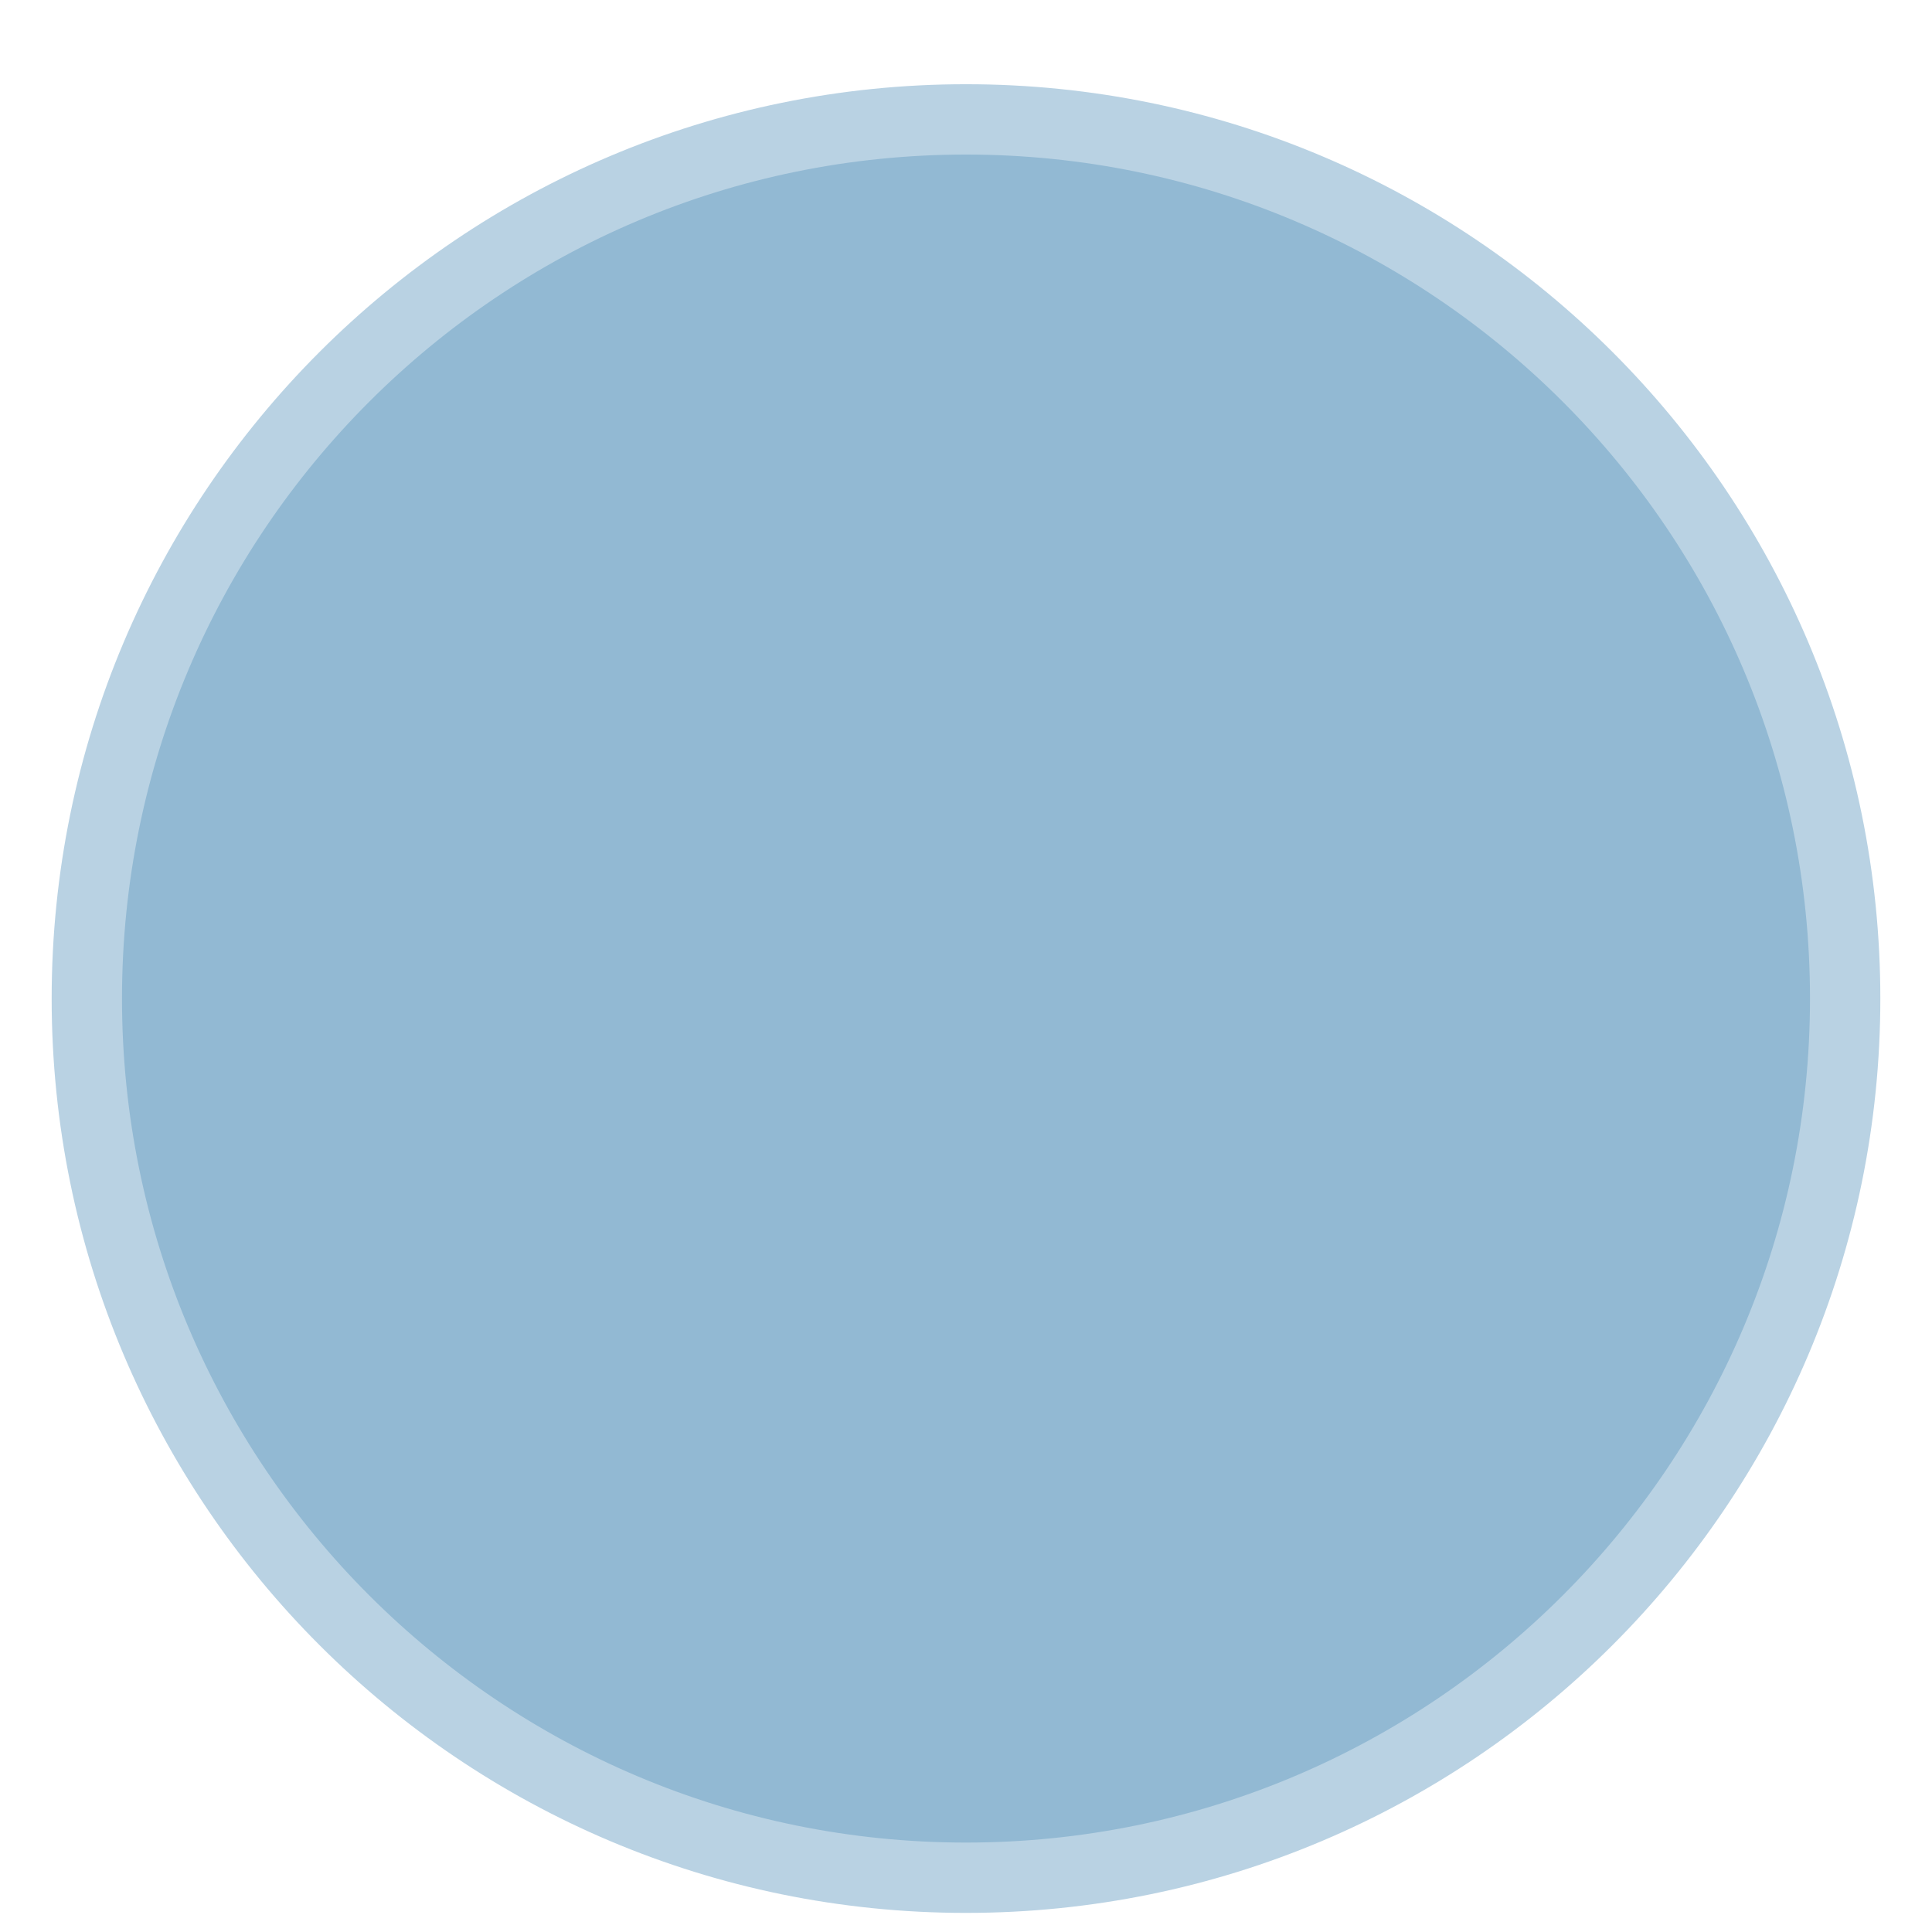
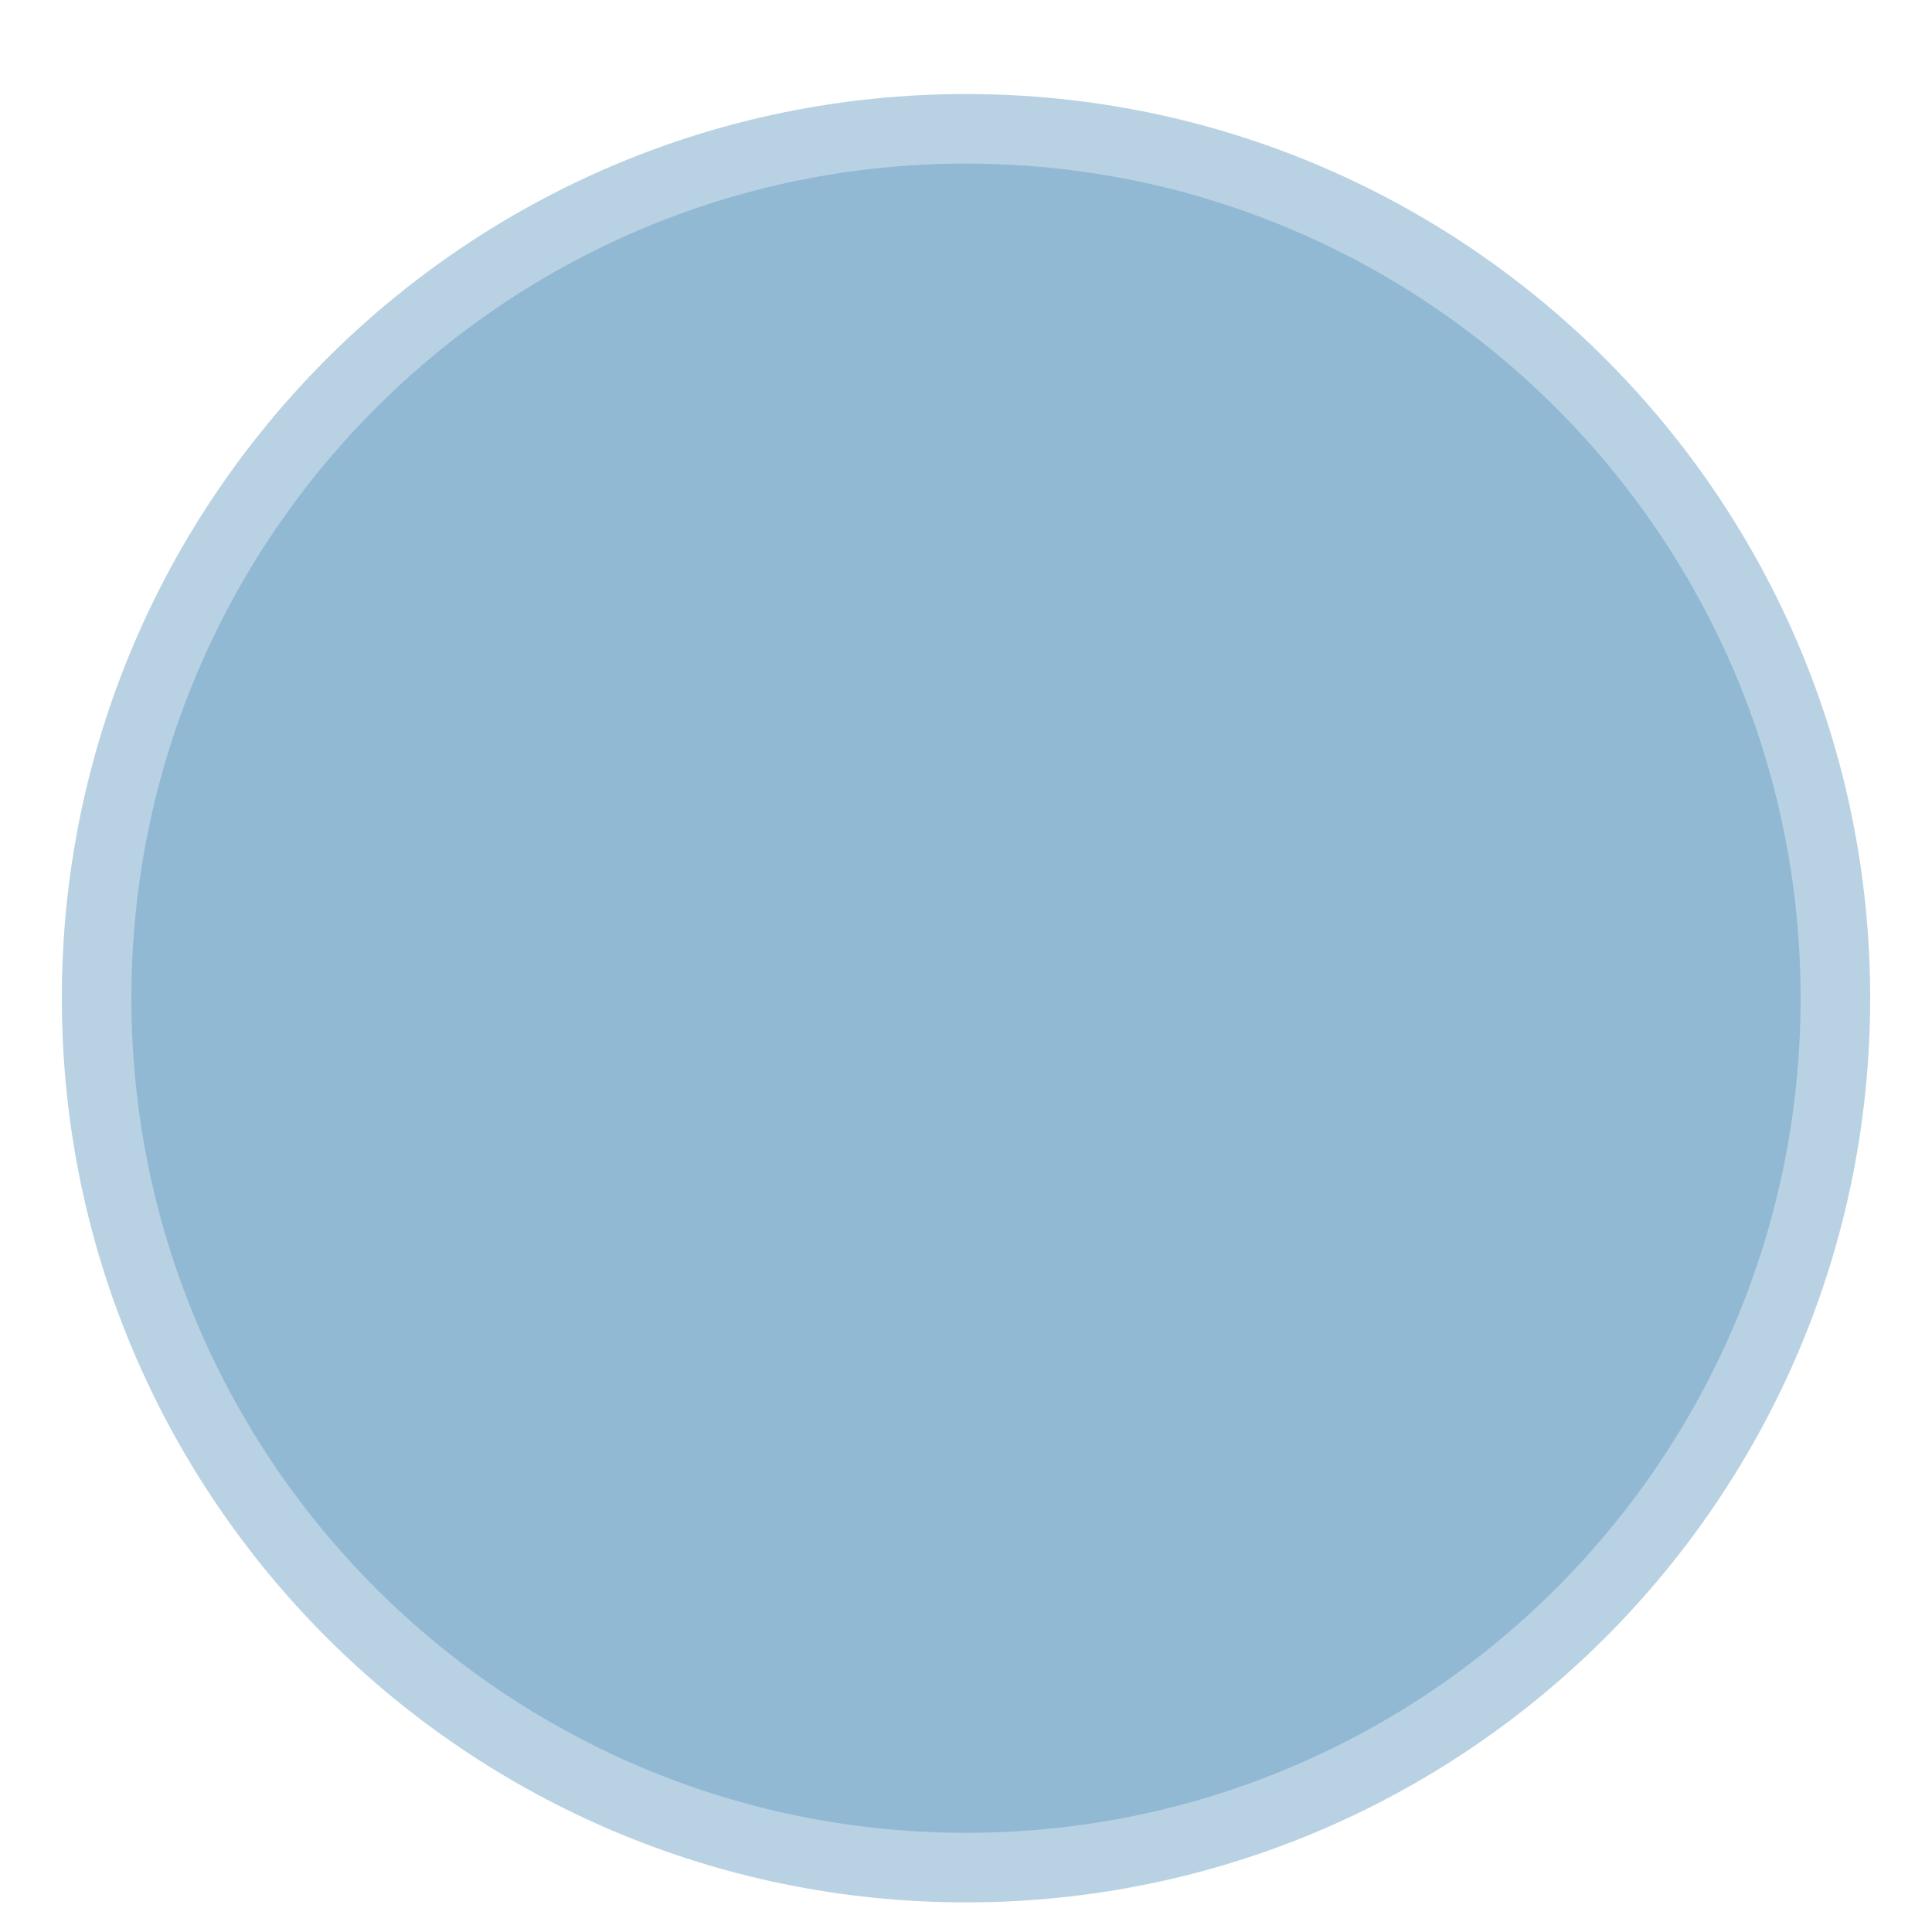
<svg xmlns="http://www.w3.org/2000/svg" width="60" height="60" viewBox="0 0 60 60" preserveAspectRatio="xMidYMid meet">
-   <g transform="translate(30.000 30.000) rotate(0) scale(1.0714) translate(-30.000 -30.000)">
-     <g transform="translate(30.000 30.000) rotate(0) scale(0.9045) translate(-30.000 -30.000)">
-       <g transform="translate(30.000 30.000) rotate(270) scale(1.0435) translate(-30.000 -30.000)">
+   <g transform="translate(30.000 30.000) rotate(0) scale(1) translate(-30.000 -30.000)">
+     <g transform="translate(30.000 30.000) rotate(0) scale(1) translate(-30.000 -30.000)">
+       <g transform="translate(30.000 30.000) rotate(270) scale(1) translate(-30.000 -30.000)">
        <ellipse id="perception_circle_background" cx="29" cy="30" rx="27" ry="27" fill="#92B9D3" stroke="#B9D2E3" stroke-width="2.16" />
      </g>
    </g>
  </g>
</svg>
